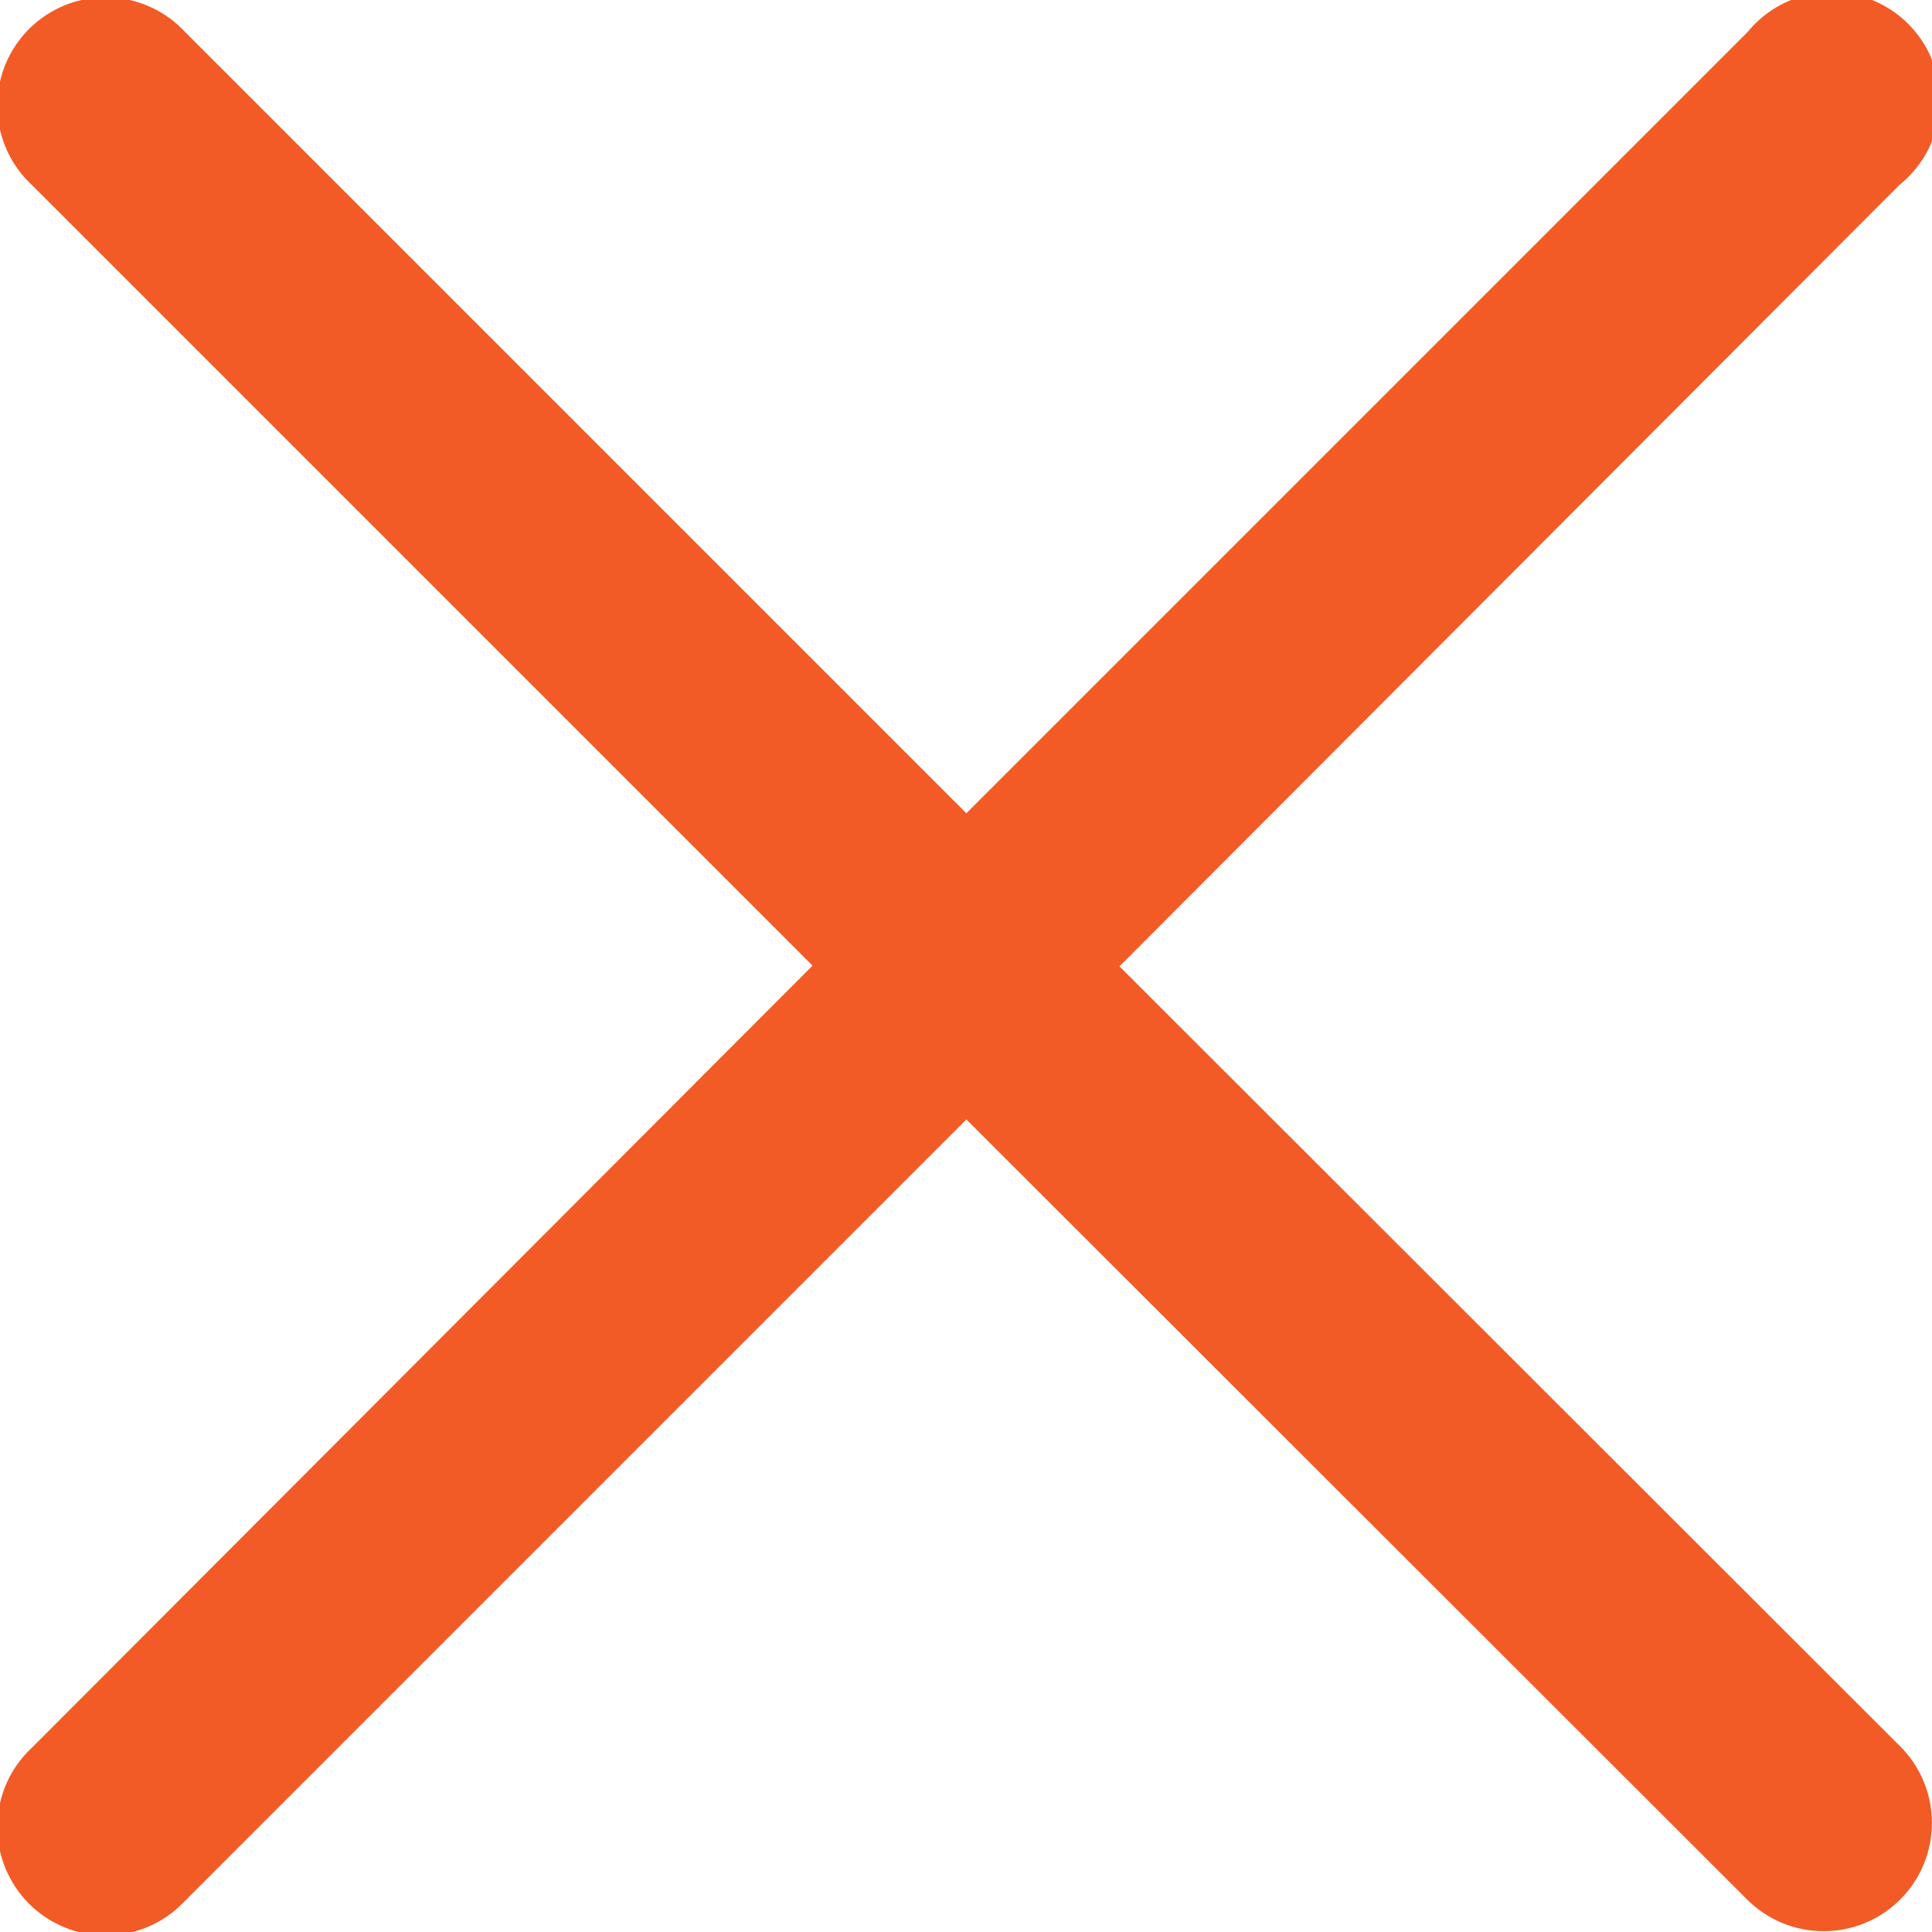
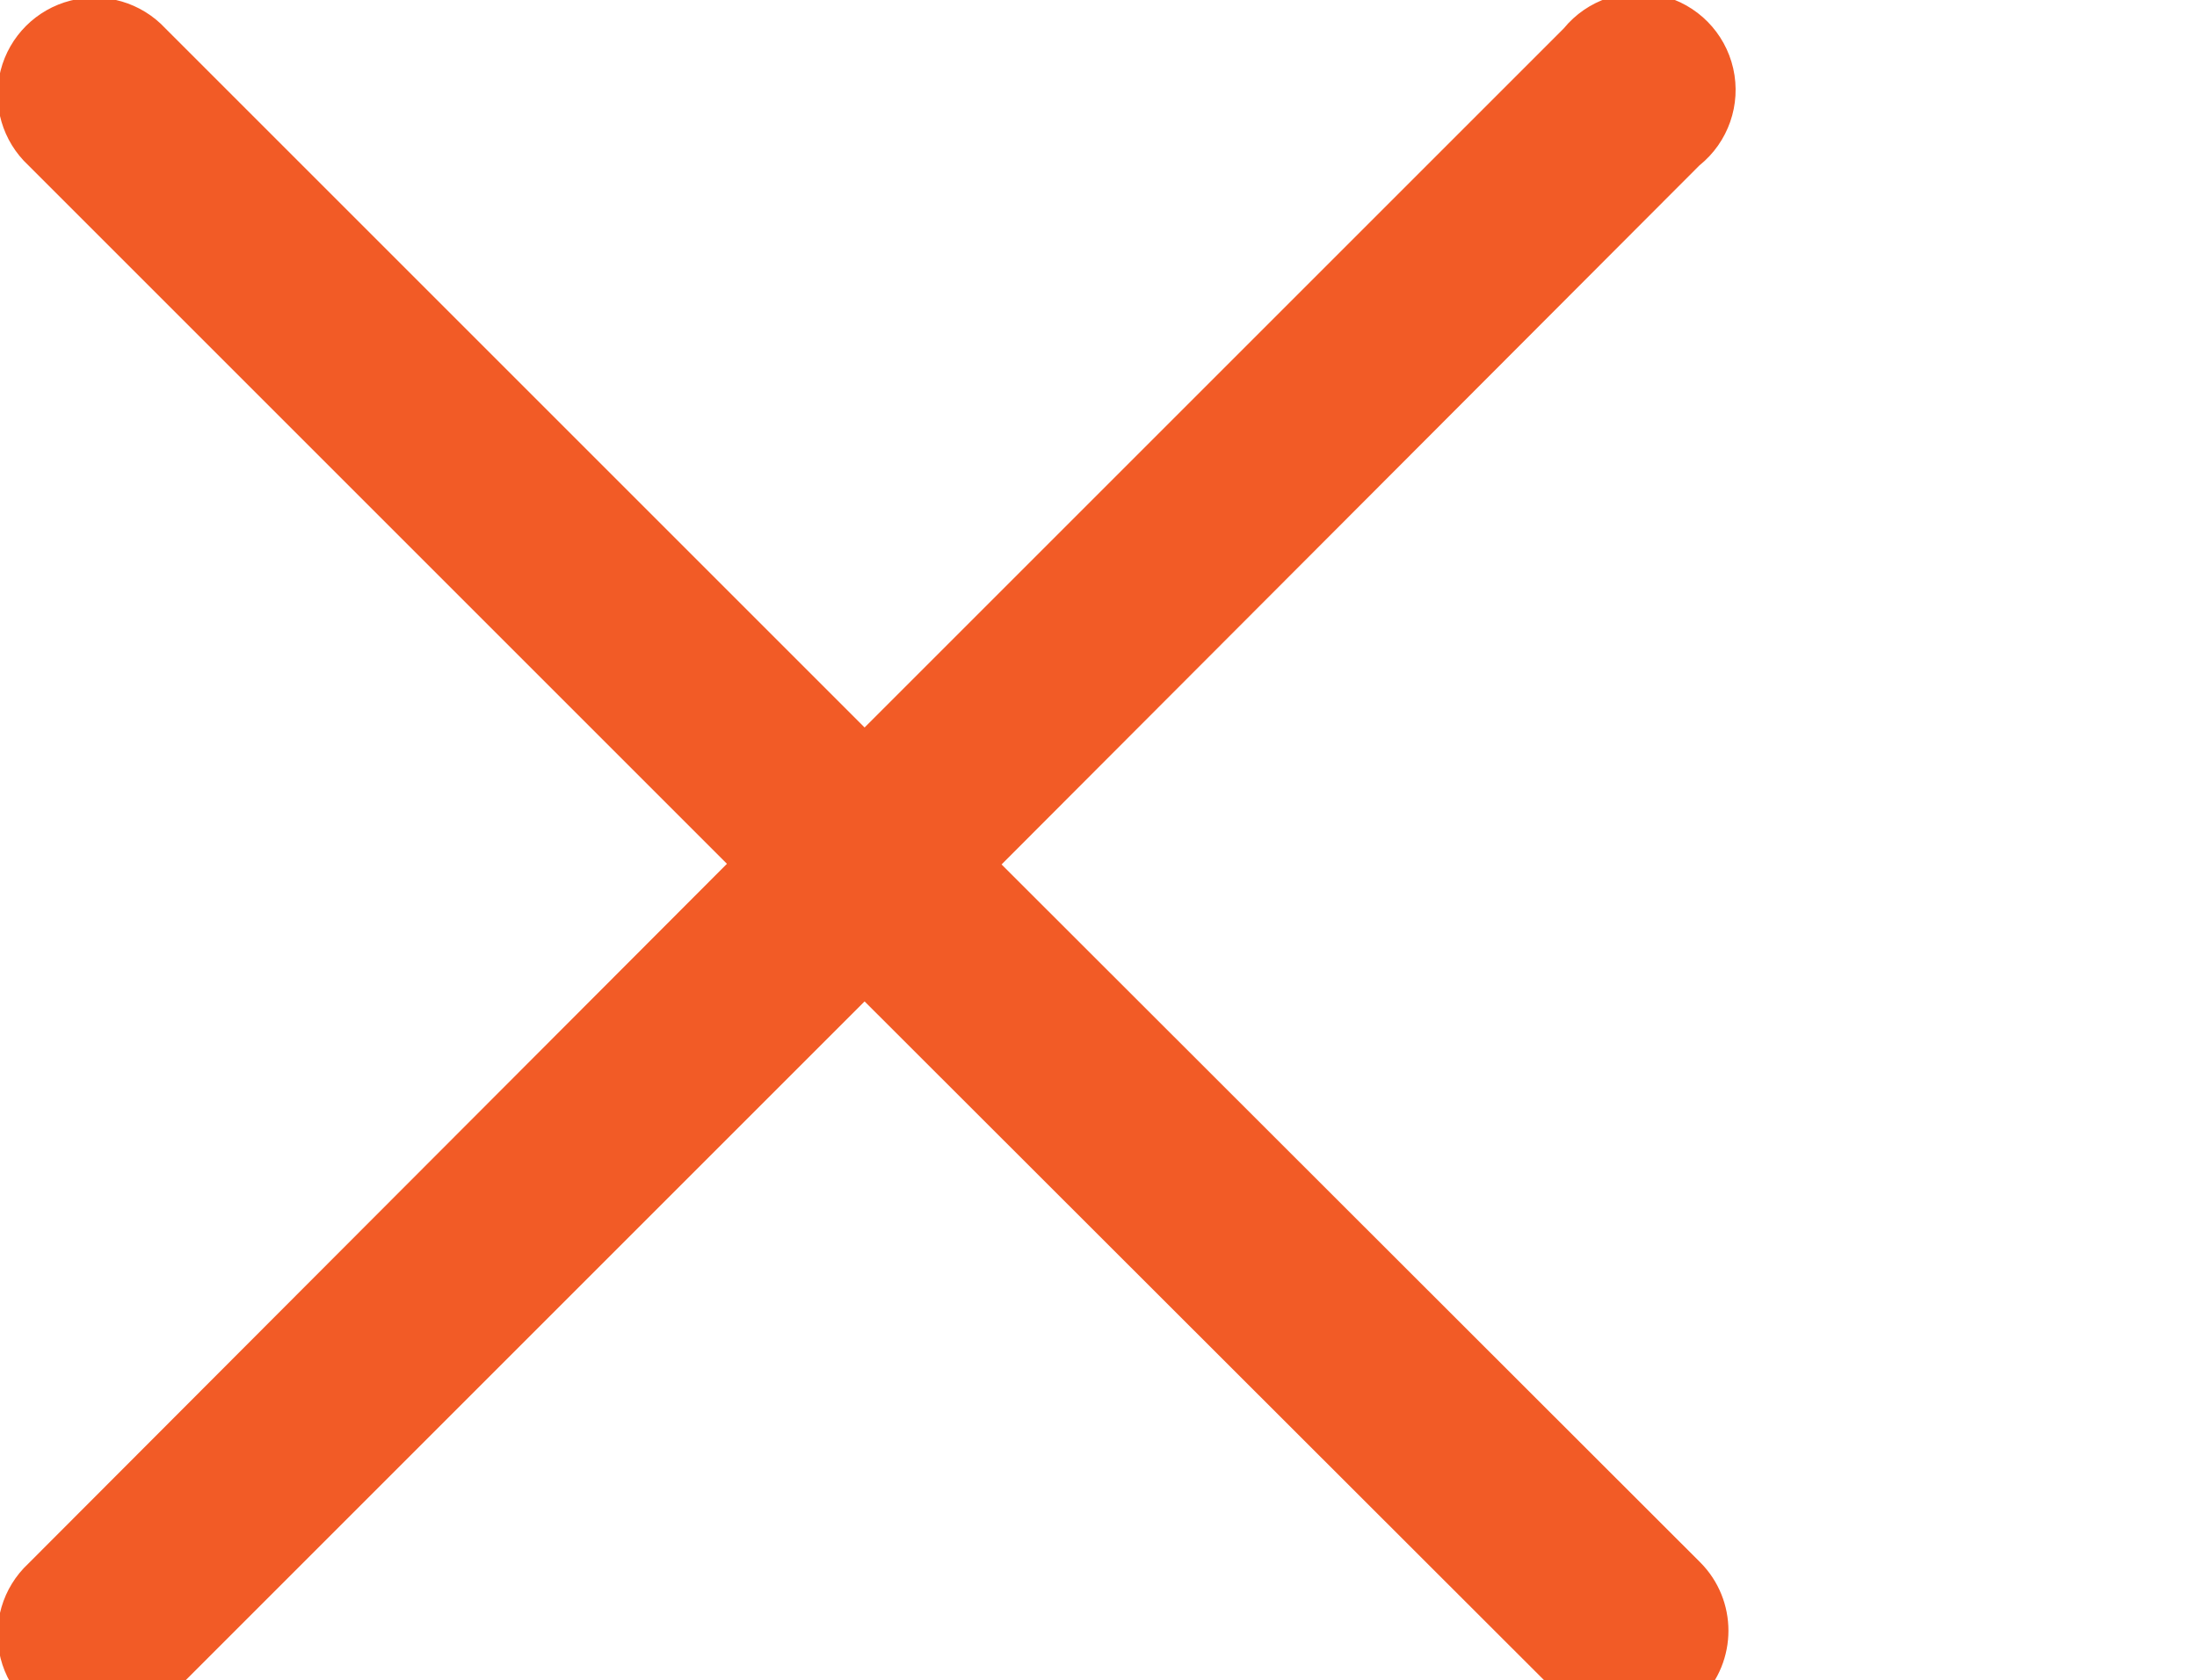
- <svg xmlns="http://www.w3.org/2000/svg" fill="#F25B26" width="26.75" height="26.75">
+ <svg xmlns="http://www.w3.org/2000/svg" fill="#F25B26" width="34" height="26">
  <path d="M15.5 13.38L26.3 2.56A1.5 1.5 0 1024.2.44L13.38 11.26 2.56.44A1.5 1.5 0 10.44 2.56l10.81 10.81L.44 24.2a1.5 1.5 0 102.12 2.12L13.38 15.5l10.81 10.8a1.5 1.5 0 002.12 0 1.5 1.5 0 000-2.12L15.5 13.38z" />
</svg>
